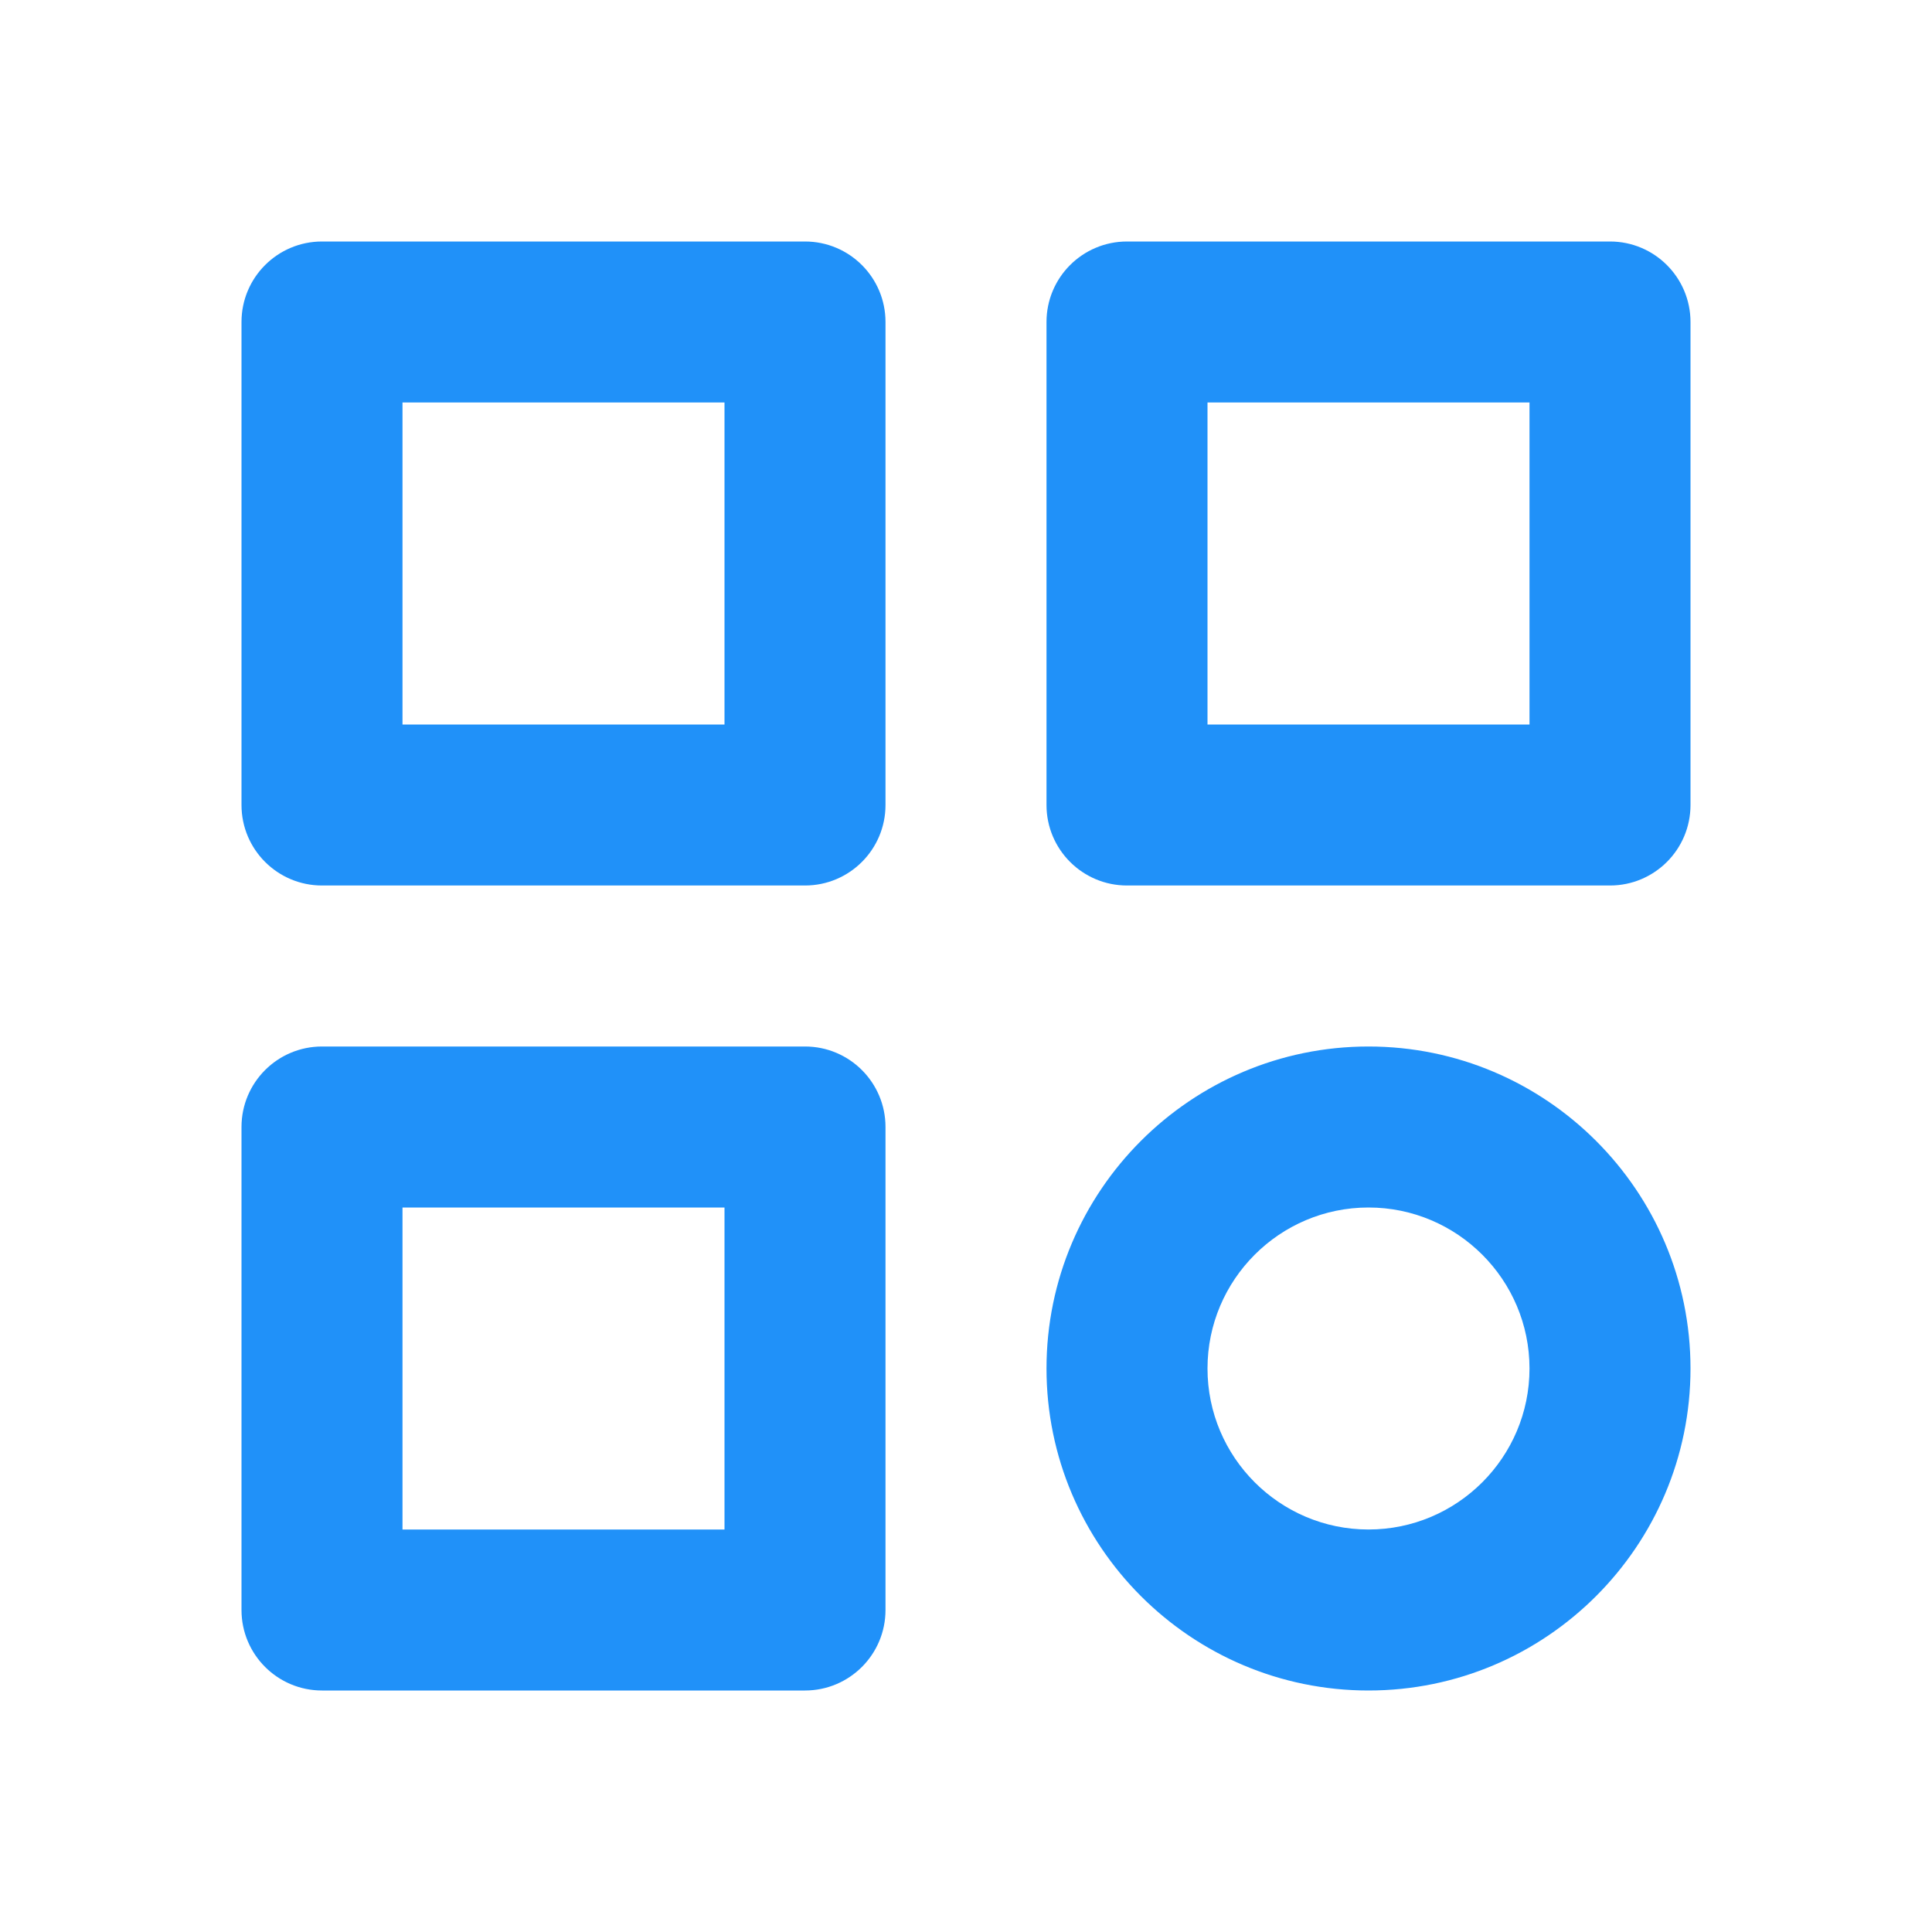
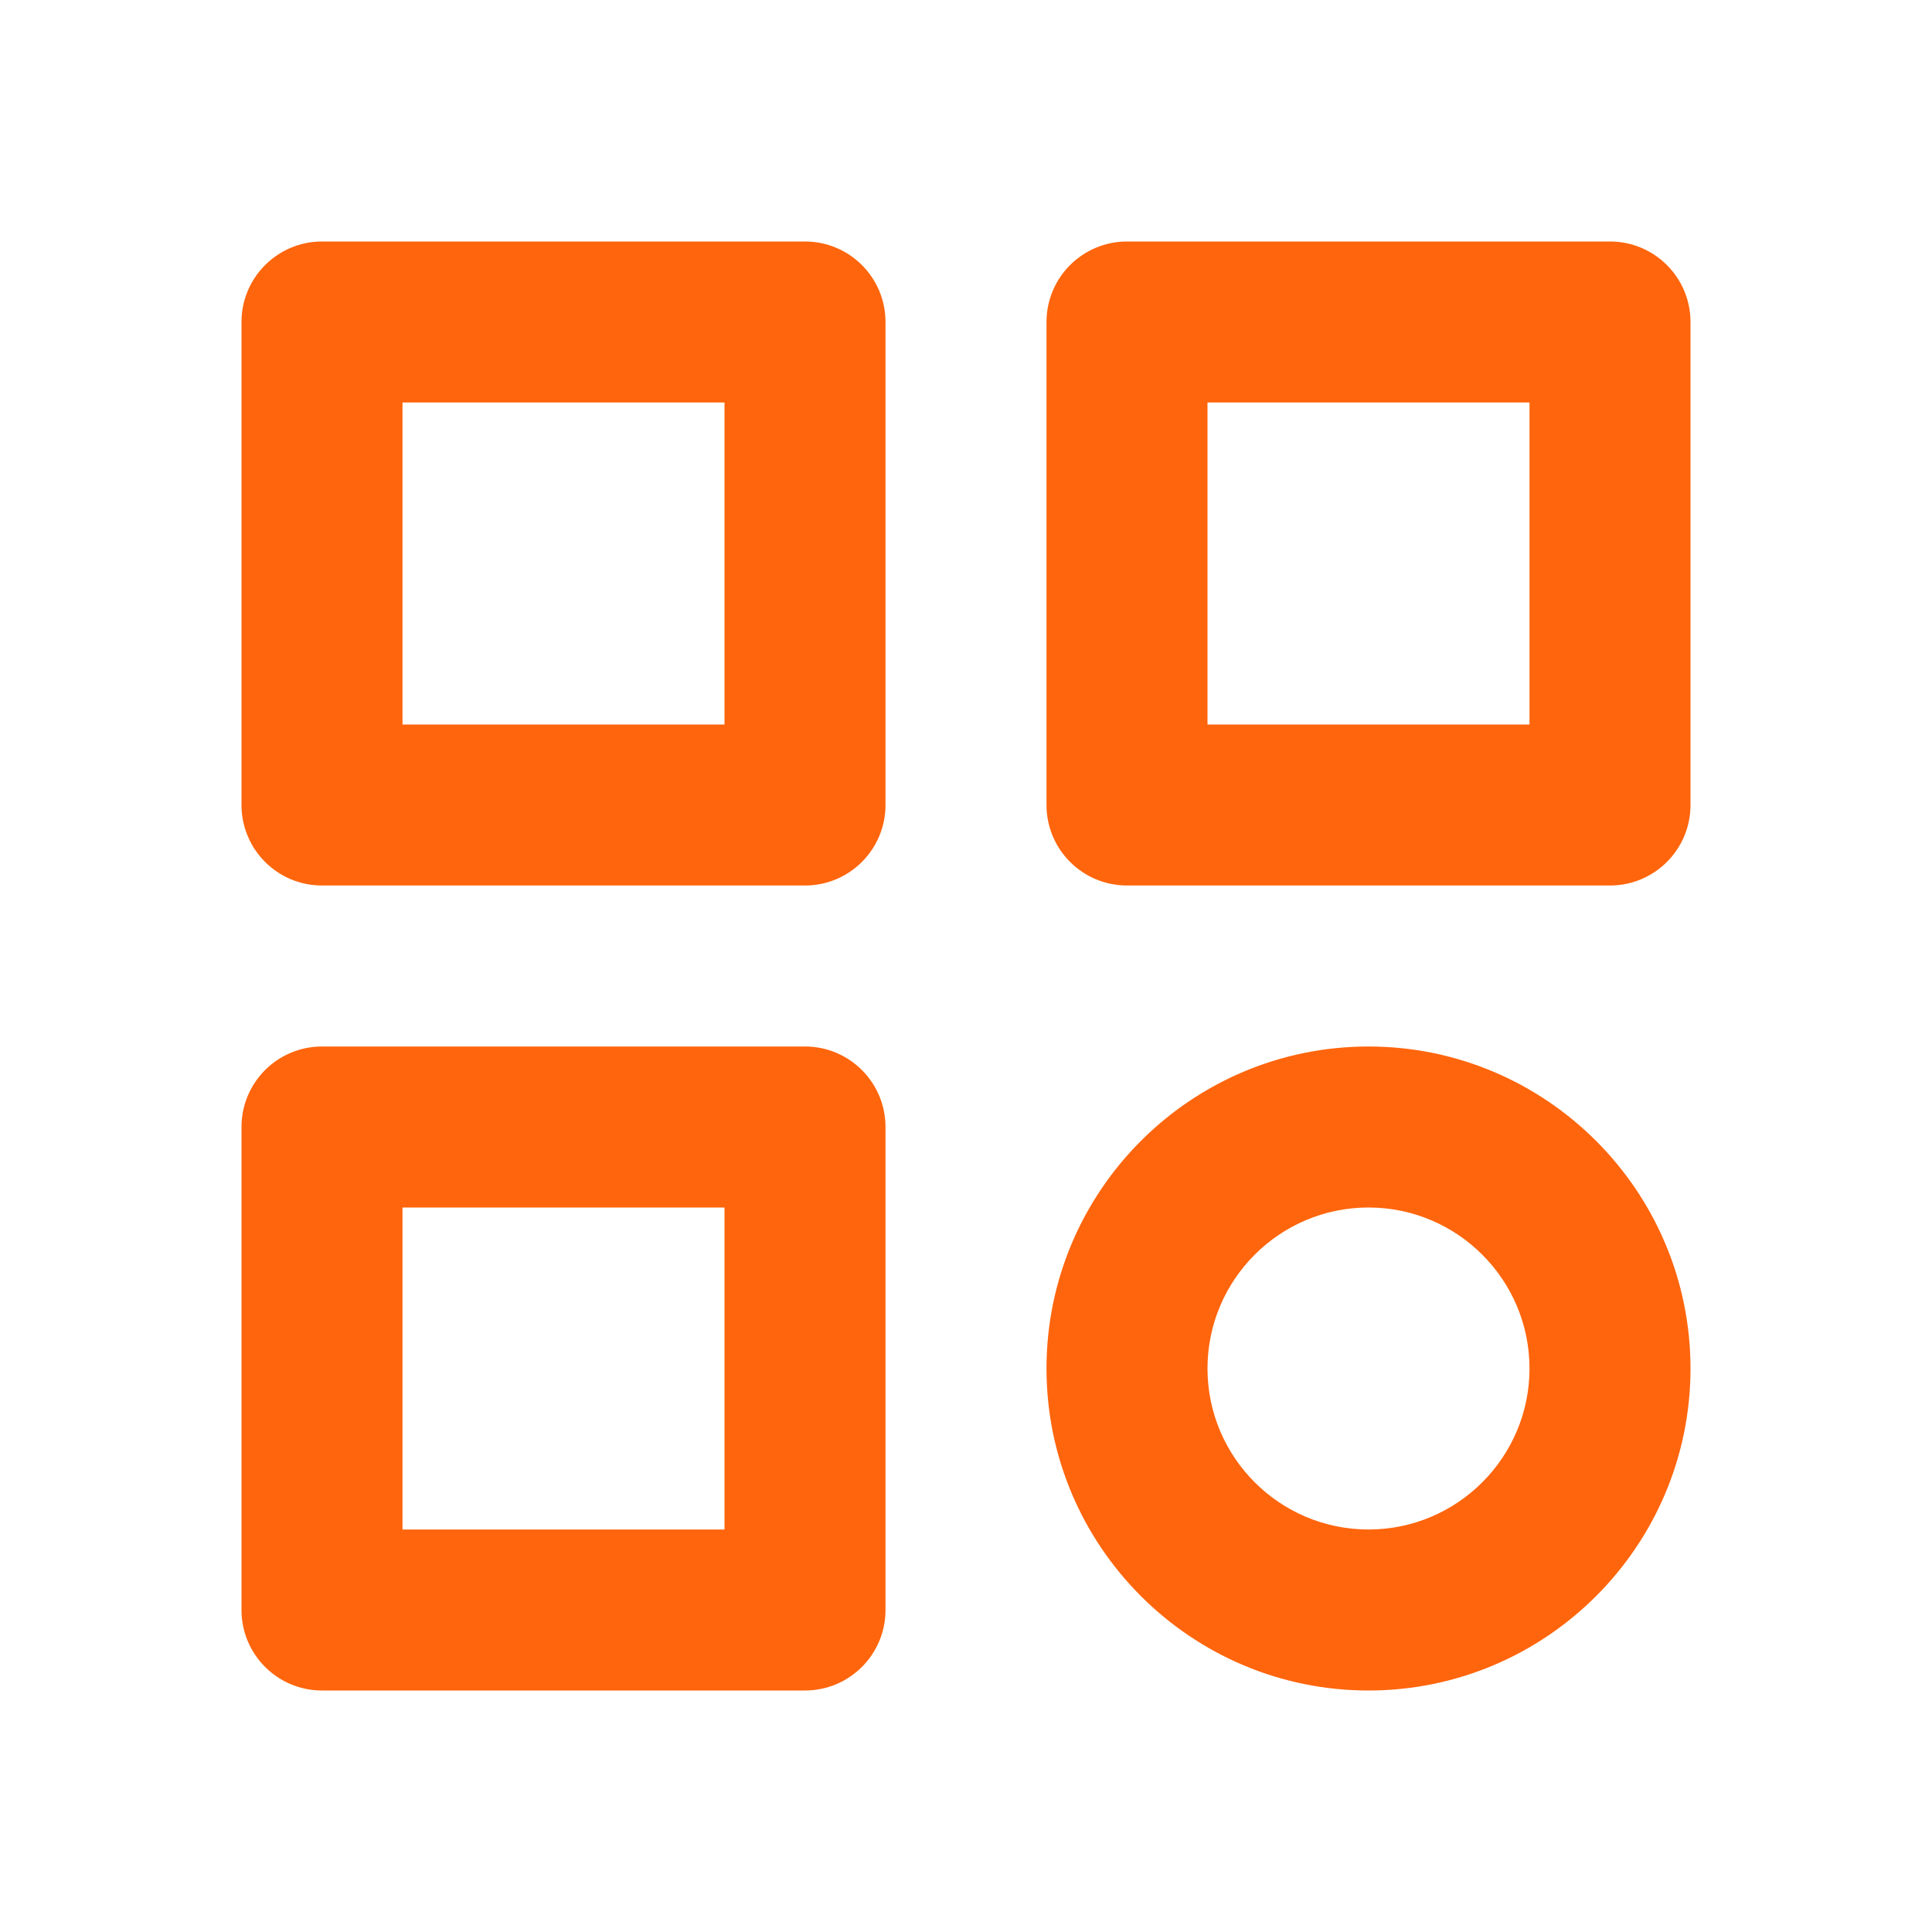
- <svg xmlns="http://www.w3.org/2000/svg" width="24" height="24" viewBox="0 0 24 24" style="fill:#2091F9;transform: ;msFilter:;">
+ <svg xmlns="http://www.w3.org/2000/svg" width="24" height="24" viewBox="0 0 24 24" style="fill:#FF650C;transform: ;msFilter:;">
  <path d="M10 3H4a1 1 0 0 0-1 1v6a1 1 0 0 0 1 1h6a1 1 0 0 0 1-1V4a1 1 0 0 0-1-1zM9 9H5V5h4v4zm11-6h-6a1 1 0 0 0-1 1v6a1 1 0 0 0 1 1h6a1 1 0 0 0 1-1V4a1 1 0 0 0-1-1zm-1 6h-4V5h4v4zm-9 4H4a1 1 0 0 0-1 1v6a1 1 0 0 0 1 1h6a1 1 0 0 0 1-1v-6a1 1 0 0 0-1-1zm-1 6H5v-4h4v4zm8-6c-2.206 0-4 1.794-4 4s1.794 4 4 4 4-1.794 4-4-1.794-4-4-4zm0 6c-1.103 0-2-.897-2-2s.897-2 2-2 2 .897 2 2-.897 2-2 2z" />
</svg>
